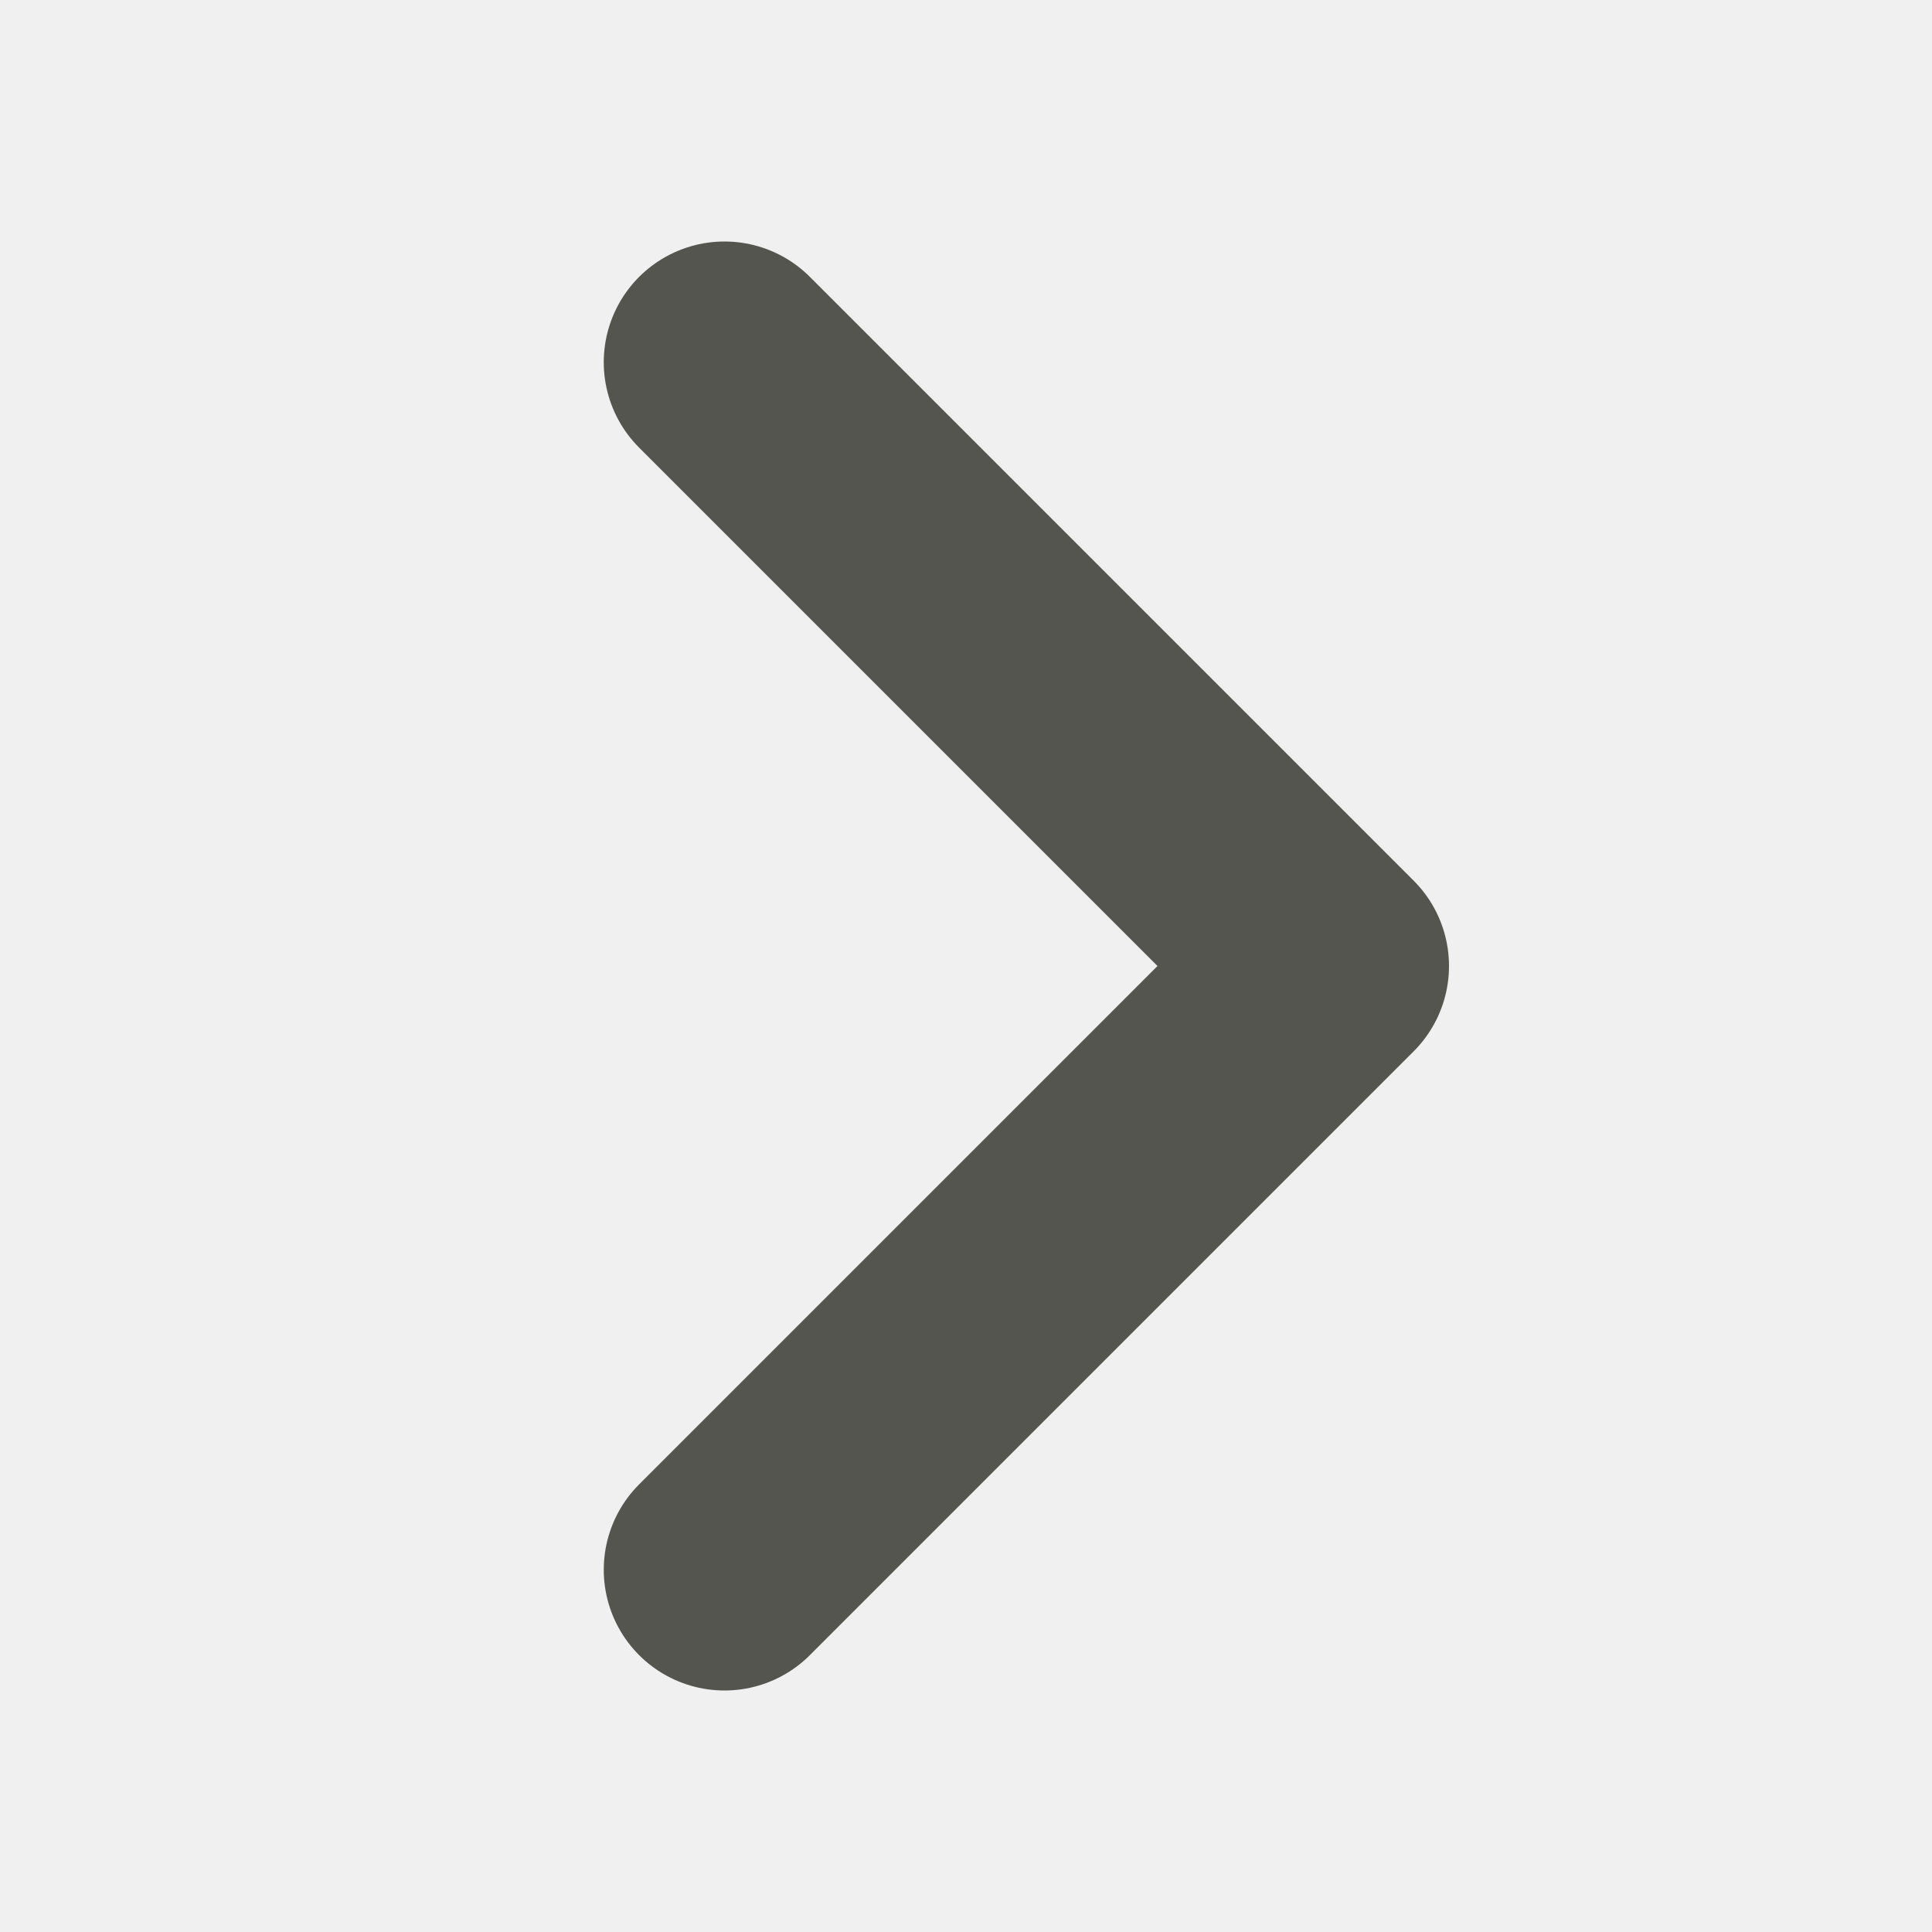
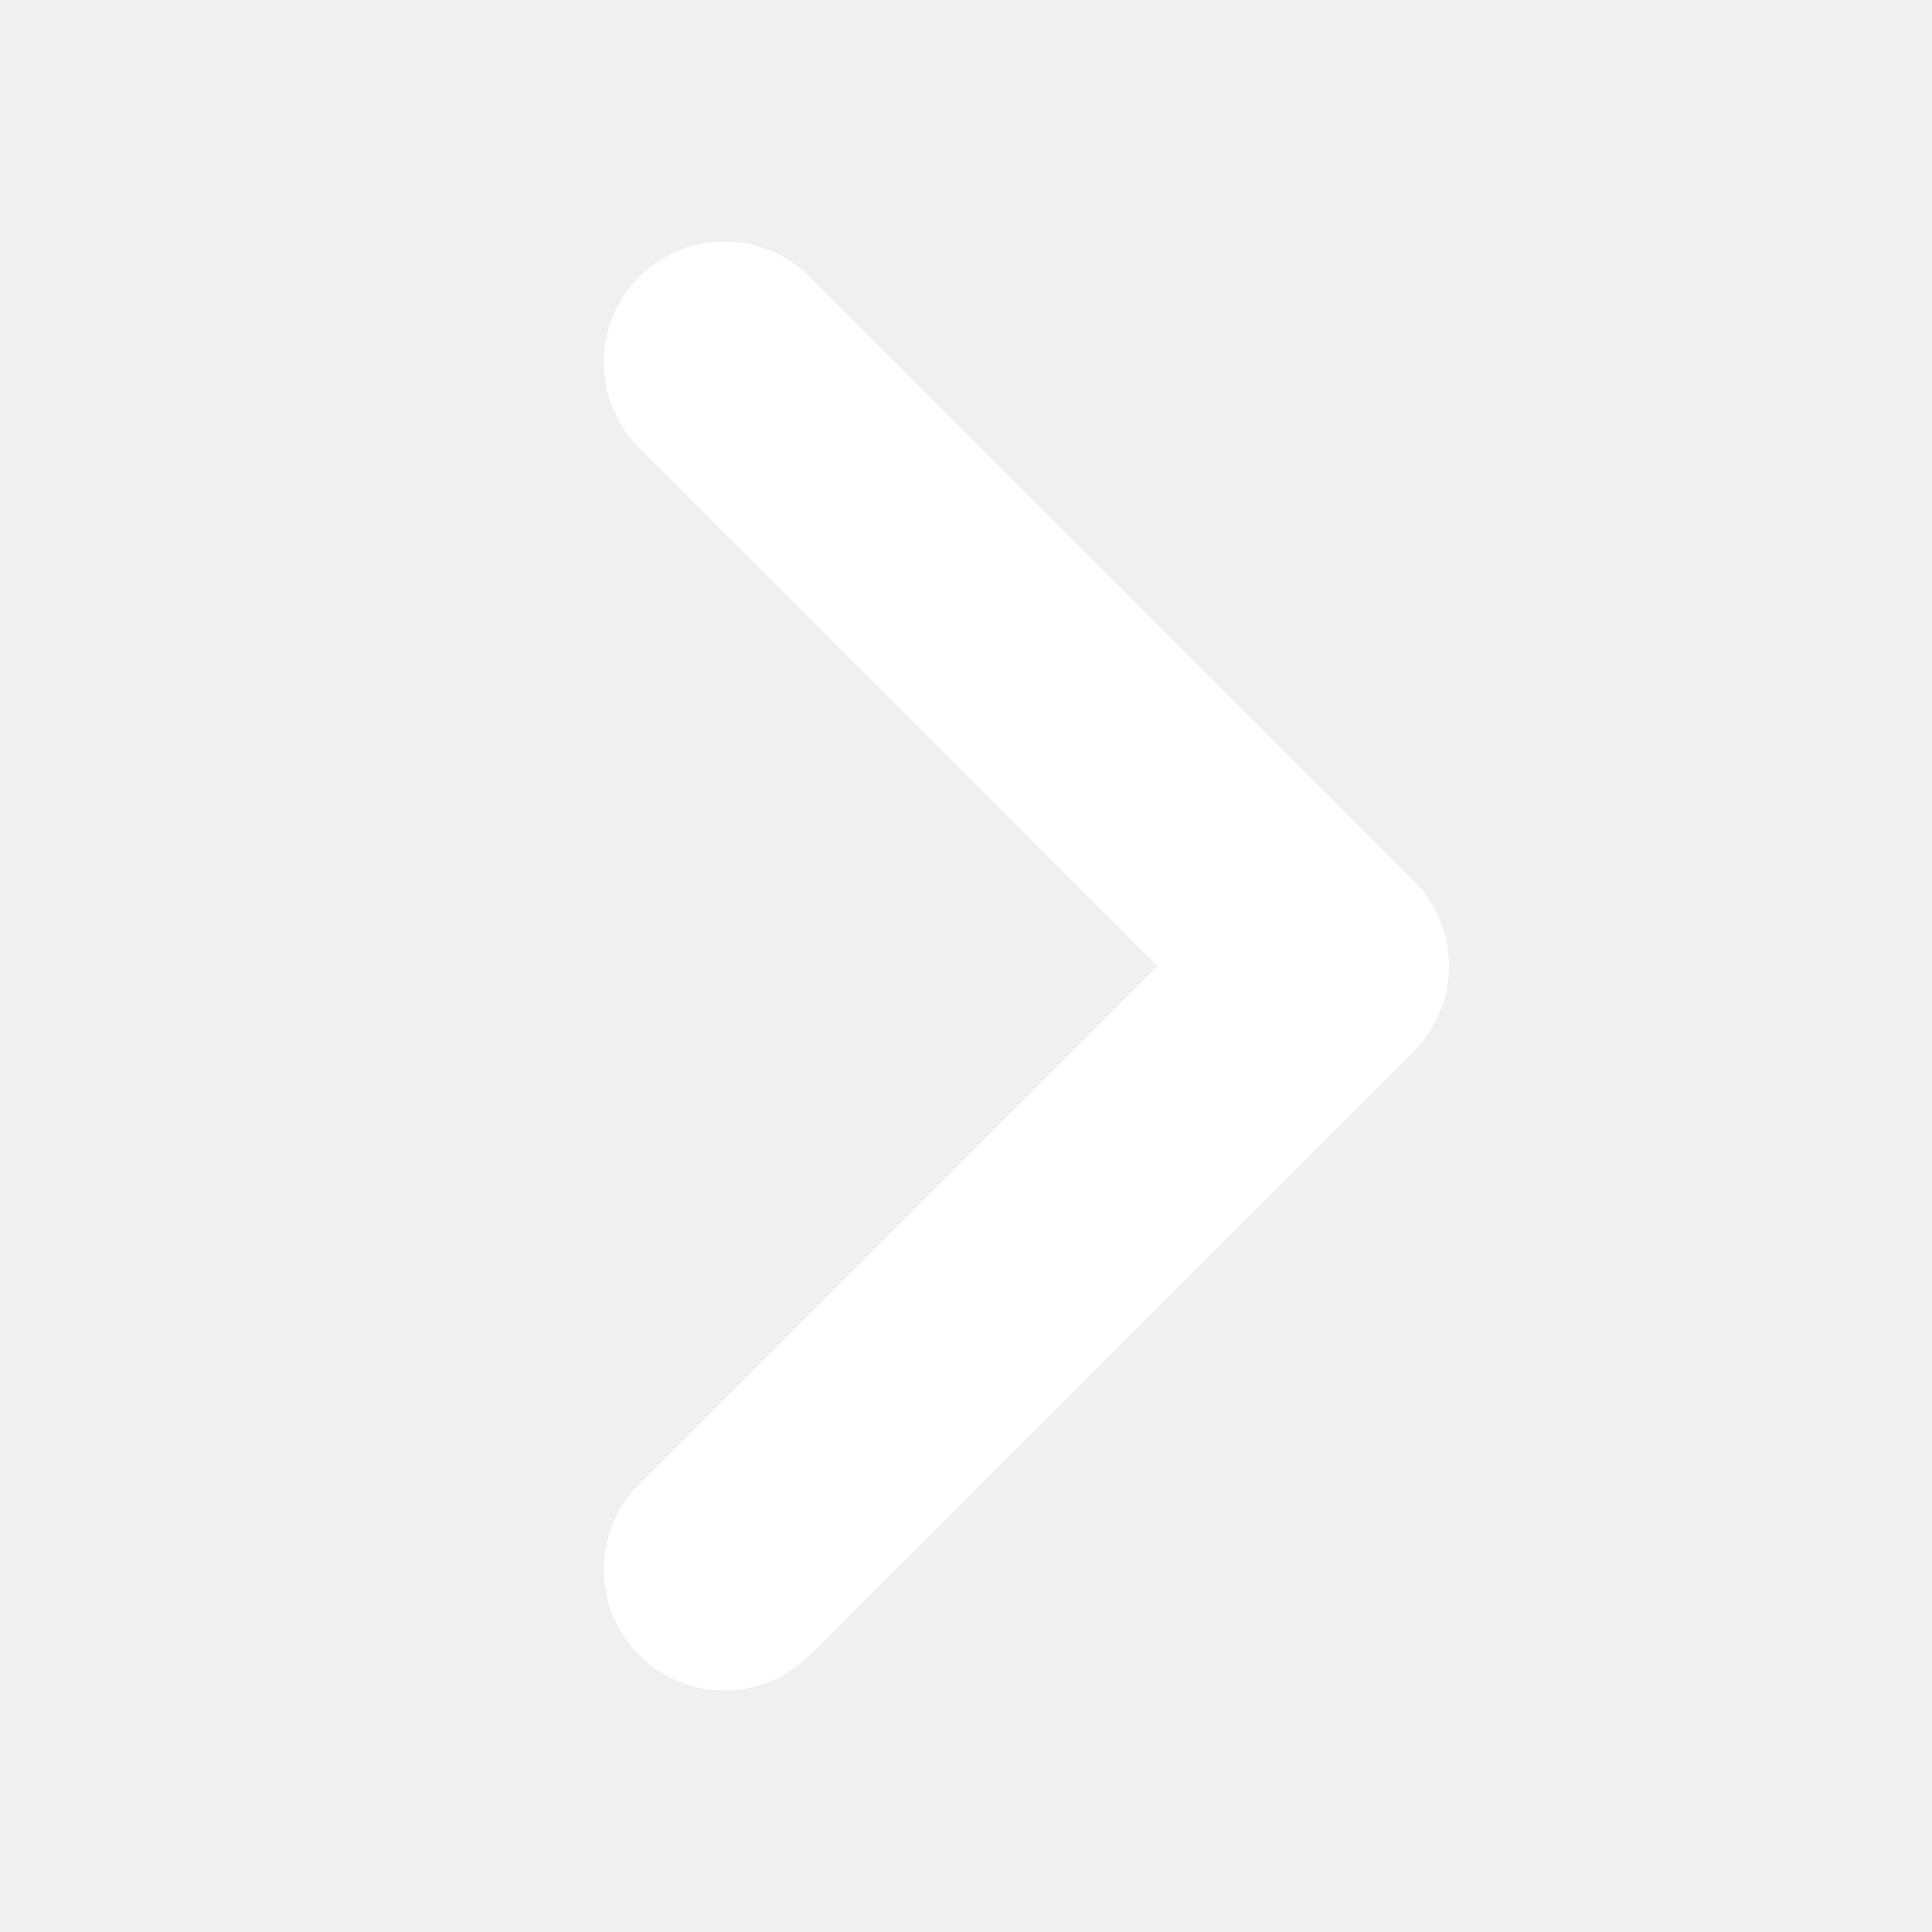
<svg xmlns="http://www.w3.org/2000/svg" width="16" height="16" viewBox="0 0 16 16">
-   <polyline points="6,3 11,8 6,13" fill="none" stroke="#555550" stroke-width="2" stroke-linecap="round" stroke-linejoin="round" />
+   <polyline points="6,3 11,8 6,13" fill="none" stroke="#ffffff" stroke-width="2" stroke-linecap="round" stroke-linejoin="round" />
</svg>
